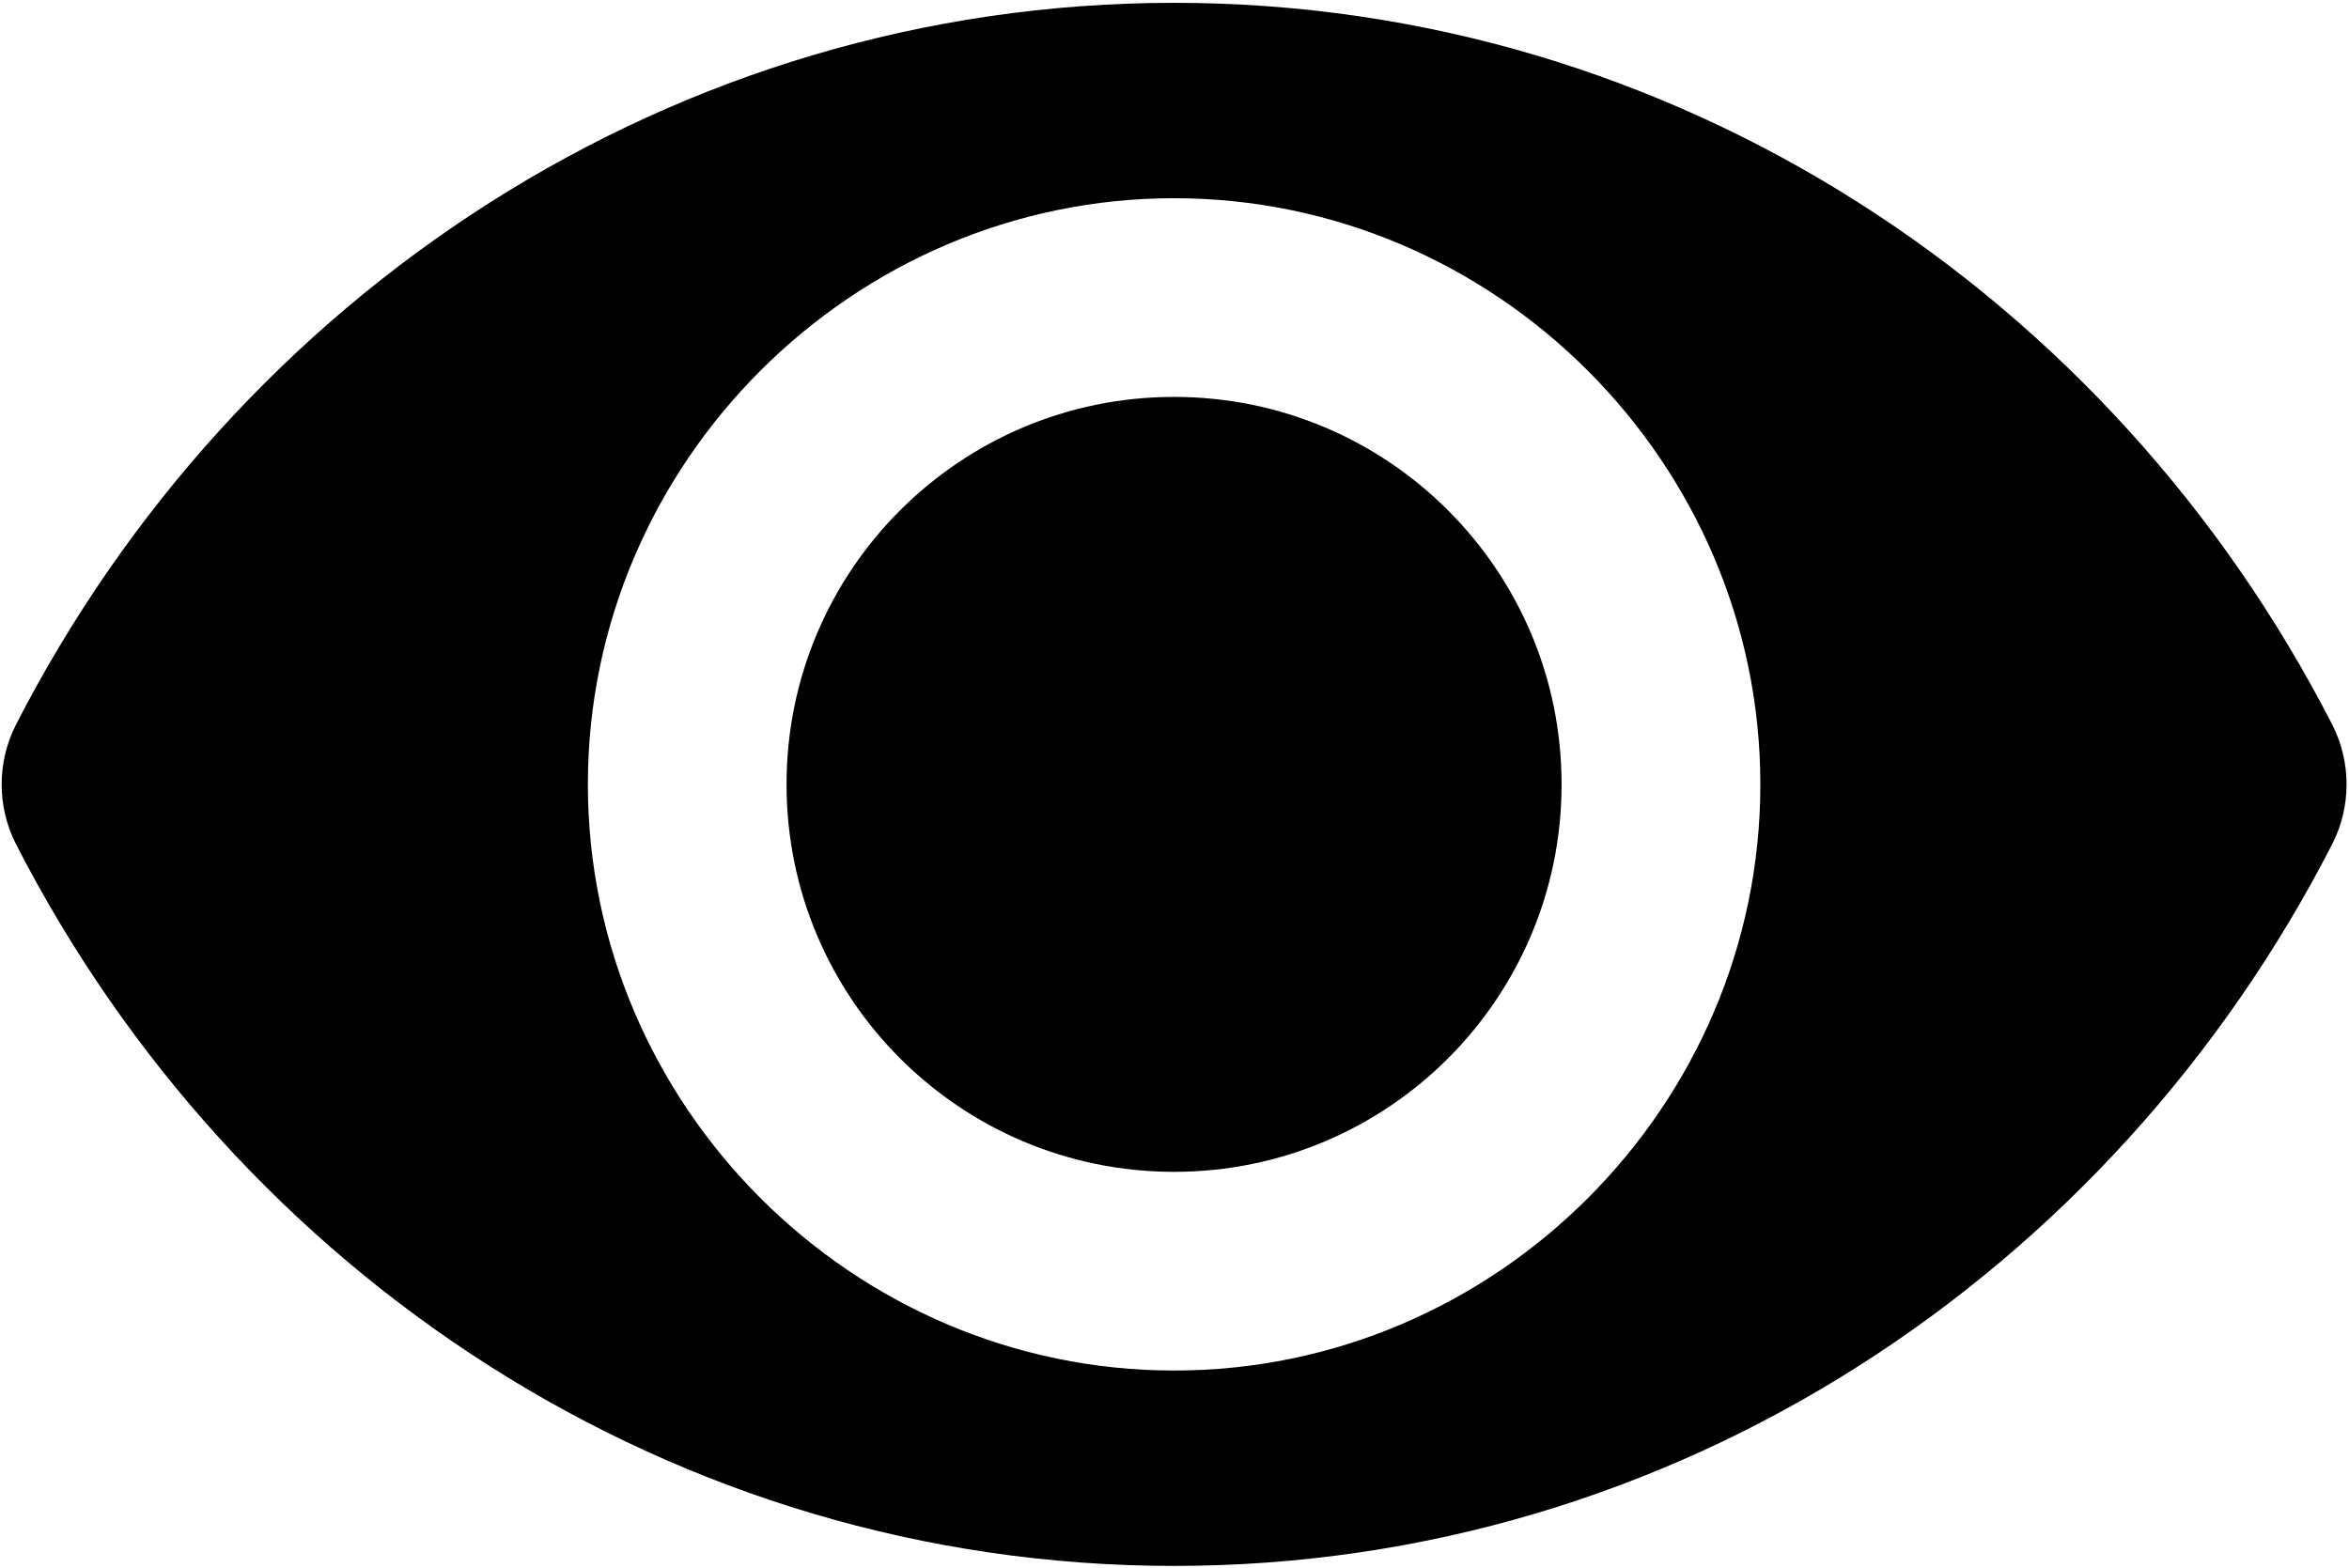
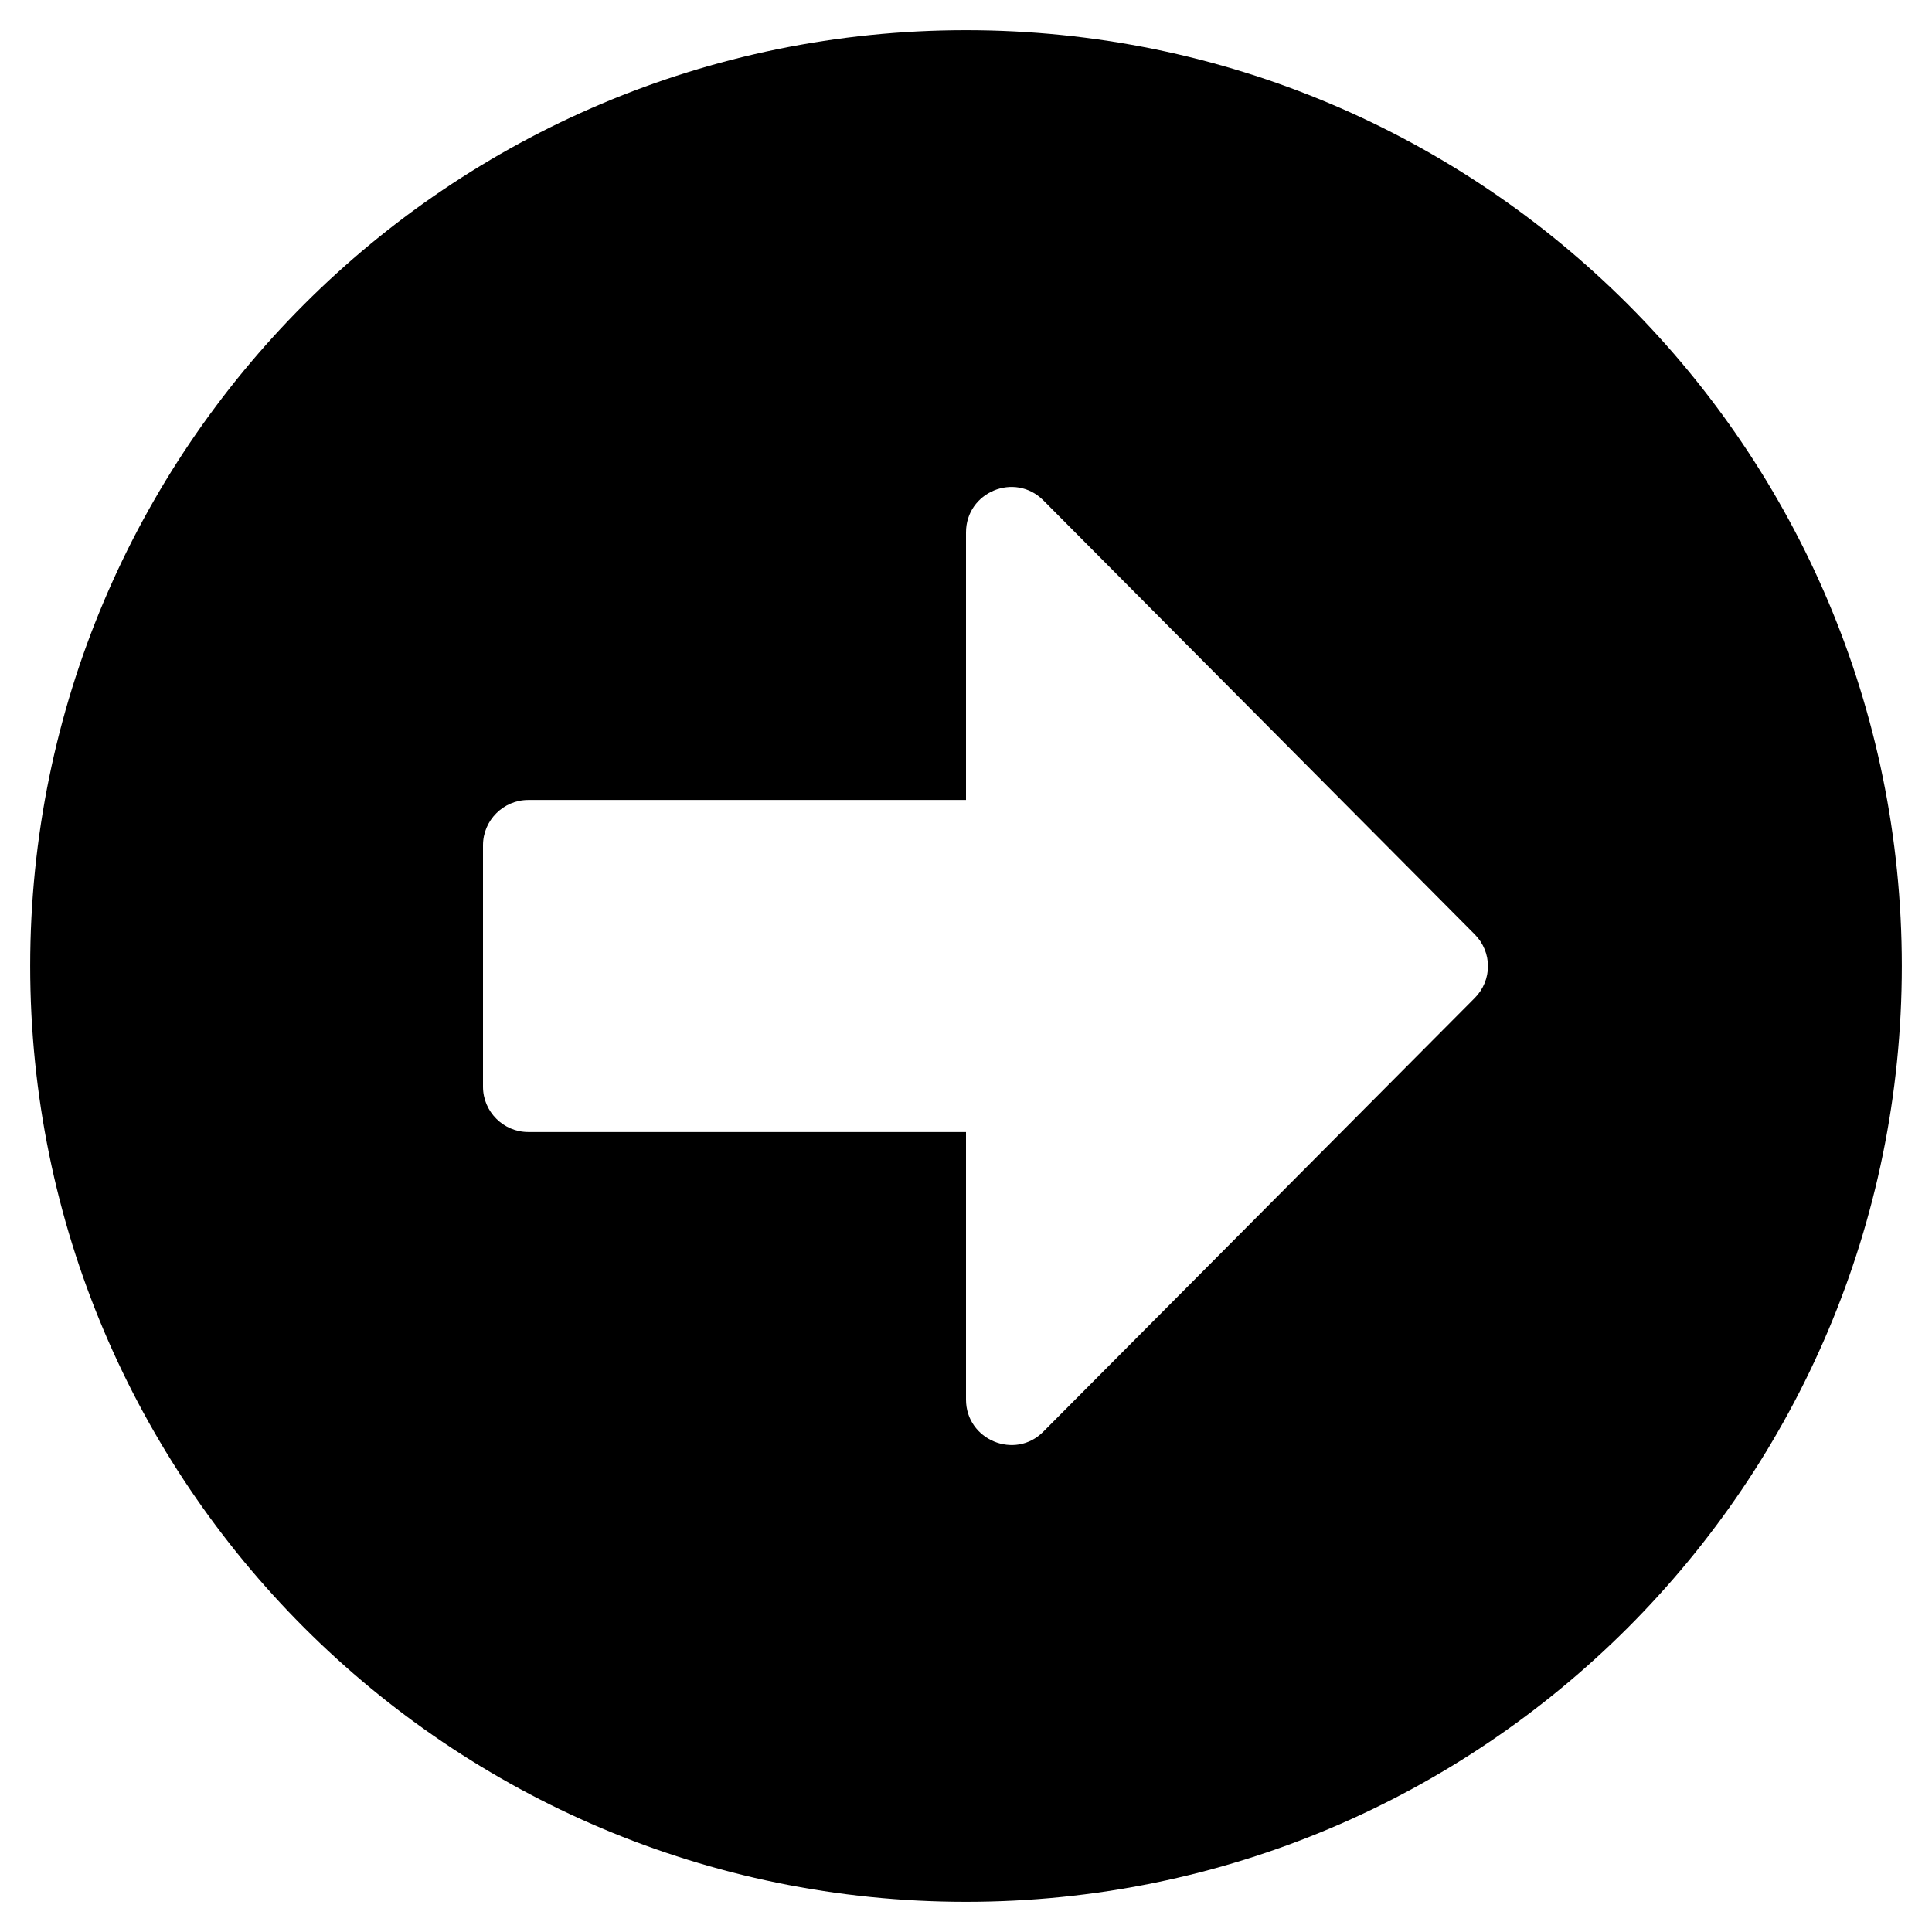
- <svg xmlns="http://www.w3.org/2000/svg" width="100%" height="100%" viewBox="0 0 577 385" version="1.1" xml:space="preserve" style="fill-rule:evenodd;clip-rule:evenodd;stroke-linejoin:round;stroke-miterlimit:2;">
-   <g transform="matrix(1,0,0,1,-5576,-339)">
-     <g transform="matrix(2.35635,0,0,2.83439,-4472.11,270)">
-       <g transform="matrix(0.424386,0,0,0.352809,4264.44,2.00881)">
-         <path d="M572.52,241.4C518.29,135.59 410.93,64 288,64C165.07,64 57.68,135.64 3.48,241.41C-1.156,250.58 -1.156,261.43 3.48,270.6C57.71,376.41 165.07,448 288,448C410.93,448 518.32,376.36 572.52,270.59C577.156,261.42 577.156,250.57 572.52,241.4ZM288,400C209.004,400 144,334.996 144,256C144,177.004 209.004,112 288,112C366.996,112 432,177.004 432,256C432,256.023 432,256.047 432,256.07C432,335.028 367.028,400 288.07,400C288.047,400 288.023,400 288,400Z" style="fill-rule:nonzero;" />
-       </g>
-       <g transform="matrix(0.475092,0,0,0.394963,1595.74,-120.797)">
-         <circle cx="5874.48" cy="539.608" r="85.029" />
-       </g>
-     </g>
-   </g>
+ <svg xmlns="http://www.w3.org/2000/svg" aria-hidden="true" focusable="false" data-prefix="fas" data-icon="arrow-alt-circle-right" class="svg-inline--fa fa-arrow-alt-circle-right fa-w-16" role="img" viewBox="0 0 512 512">
+   <path fill="currentColor" d="M256 8c137 0 248 111 248 248S393 504 256 504 8 393 8 256 119 8 256 8zM140 300h116v70.9c0 10.7 13 16.1 20.5 8.5l114.3-114.9c4.7-4.7 4.7-12.2 0-16.9l-114.3-115c-7.6-7.6-20.5-2.2-20.5 8.5V212H140c-6.6 0-12 5.4-12 12v64c0 6.6 5.4 12 12 12z" />
</svg>
